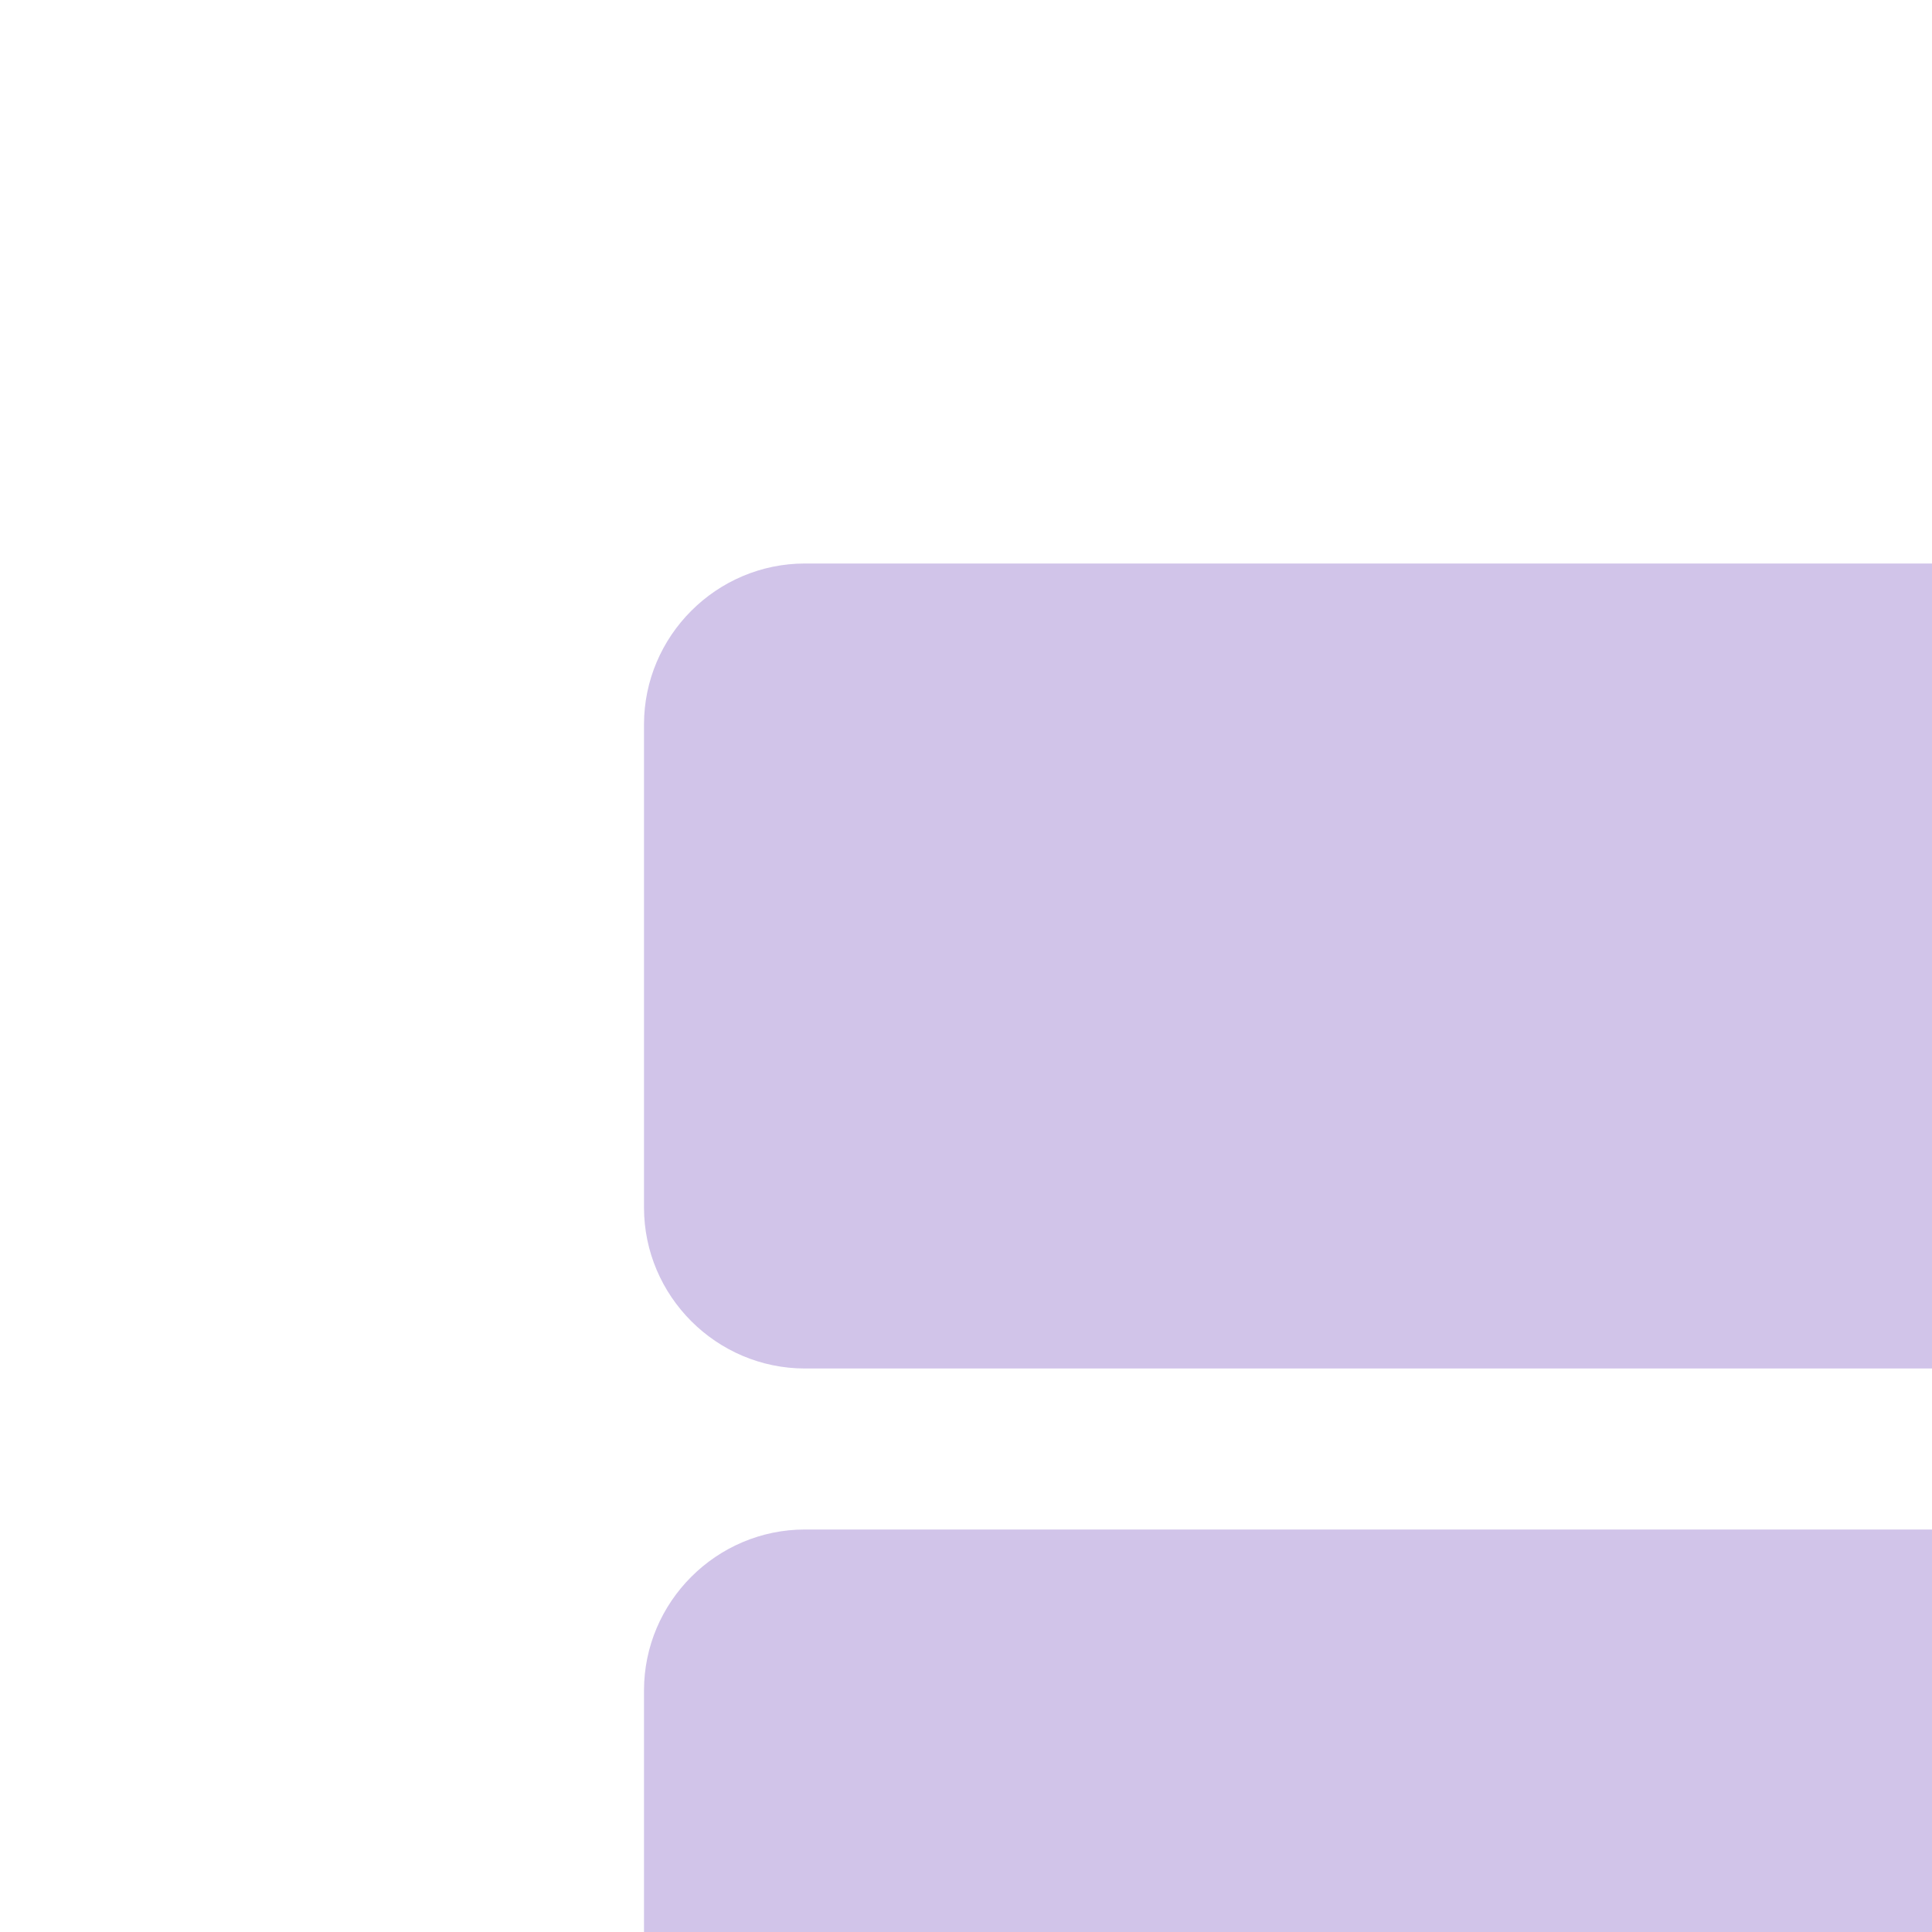
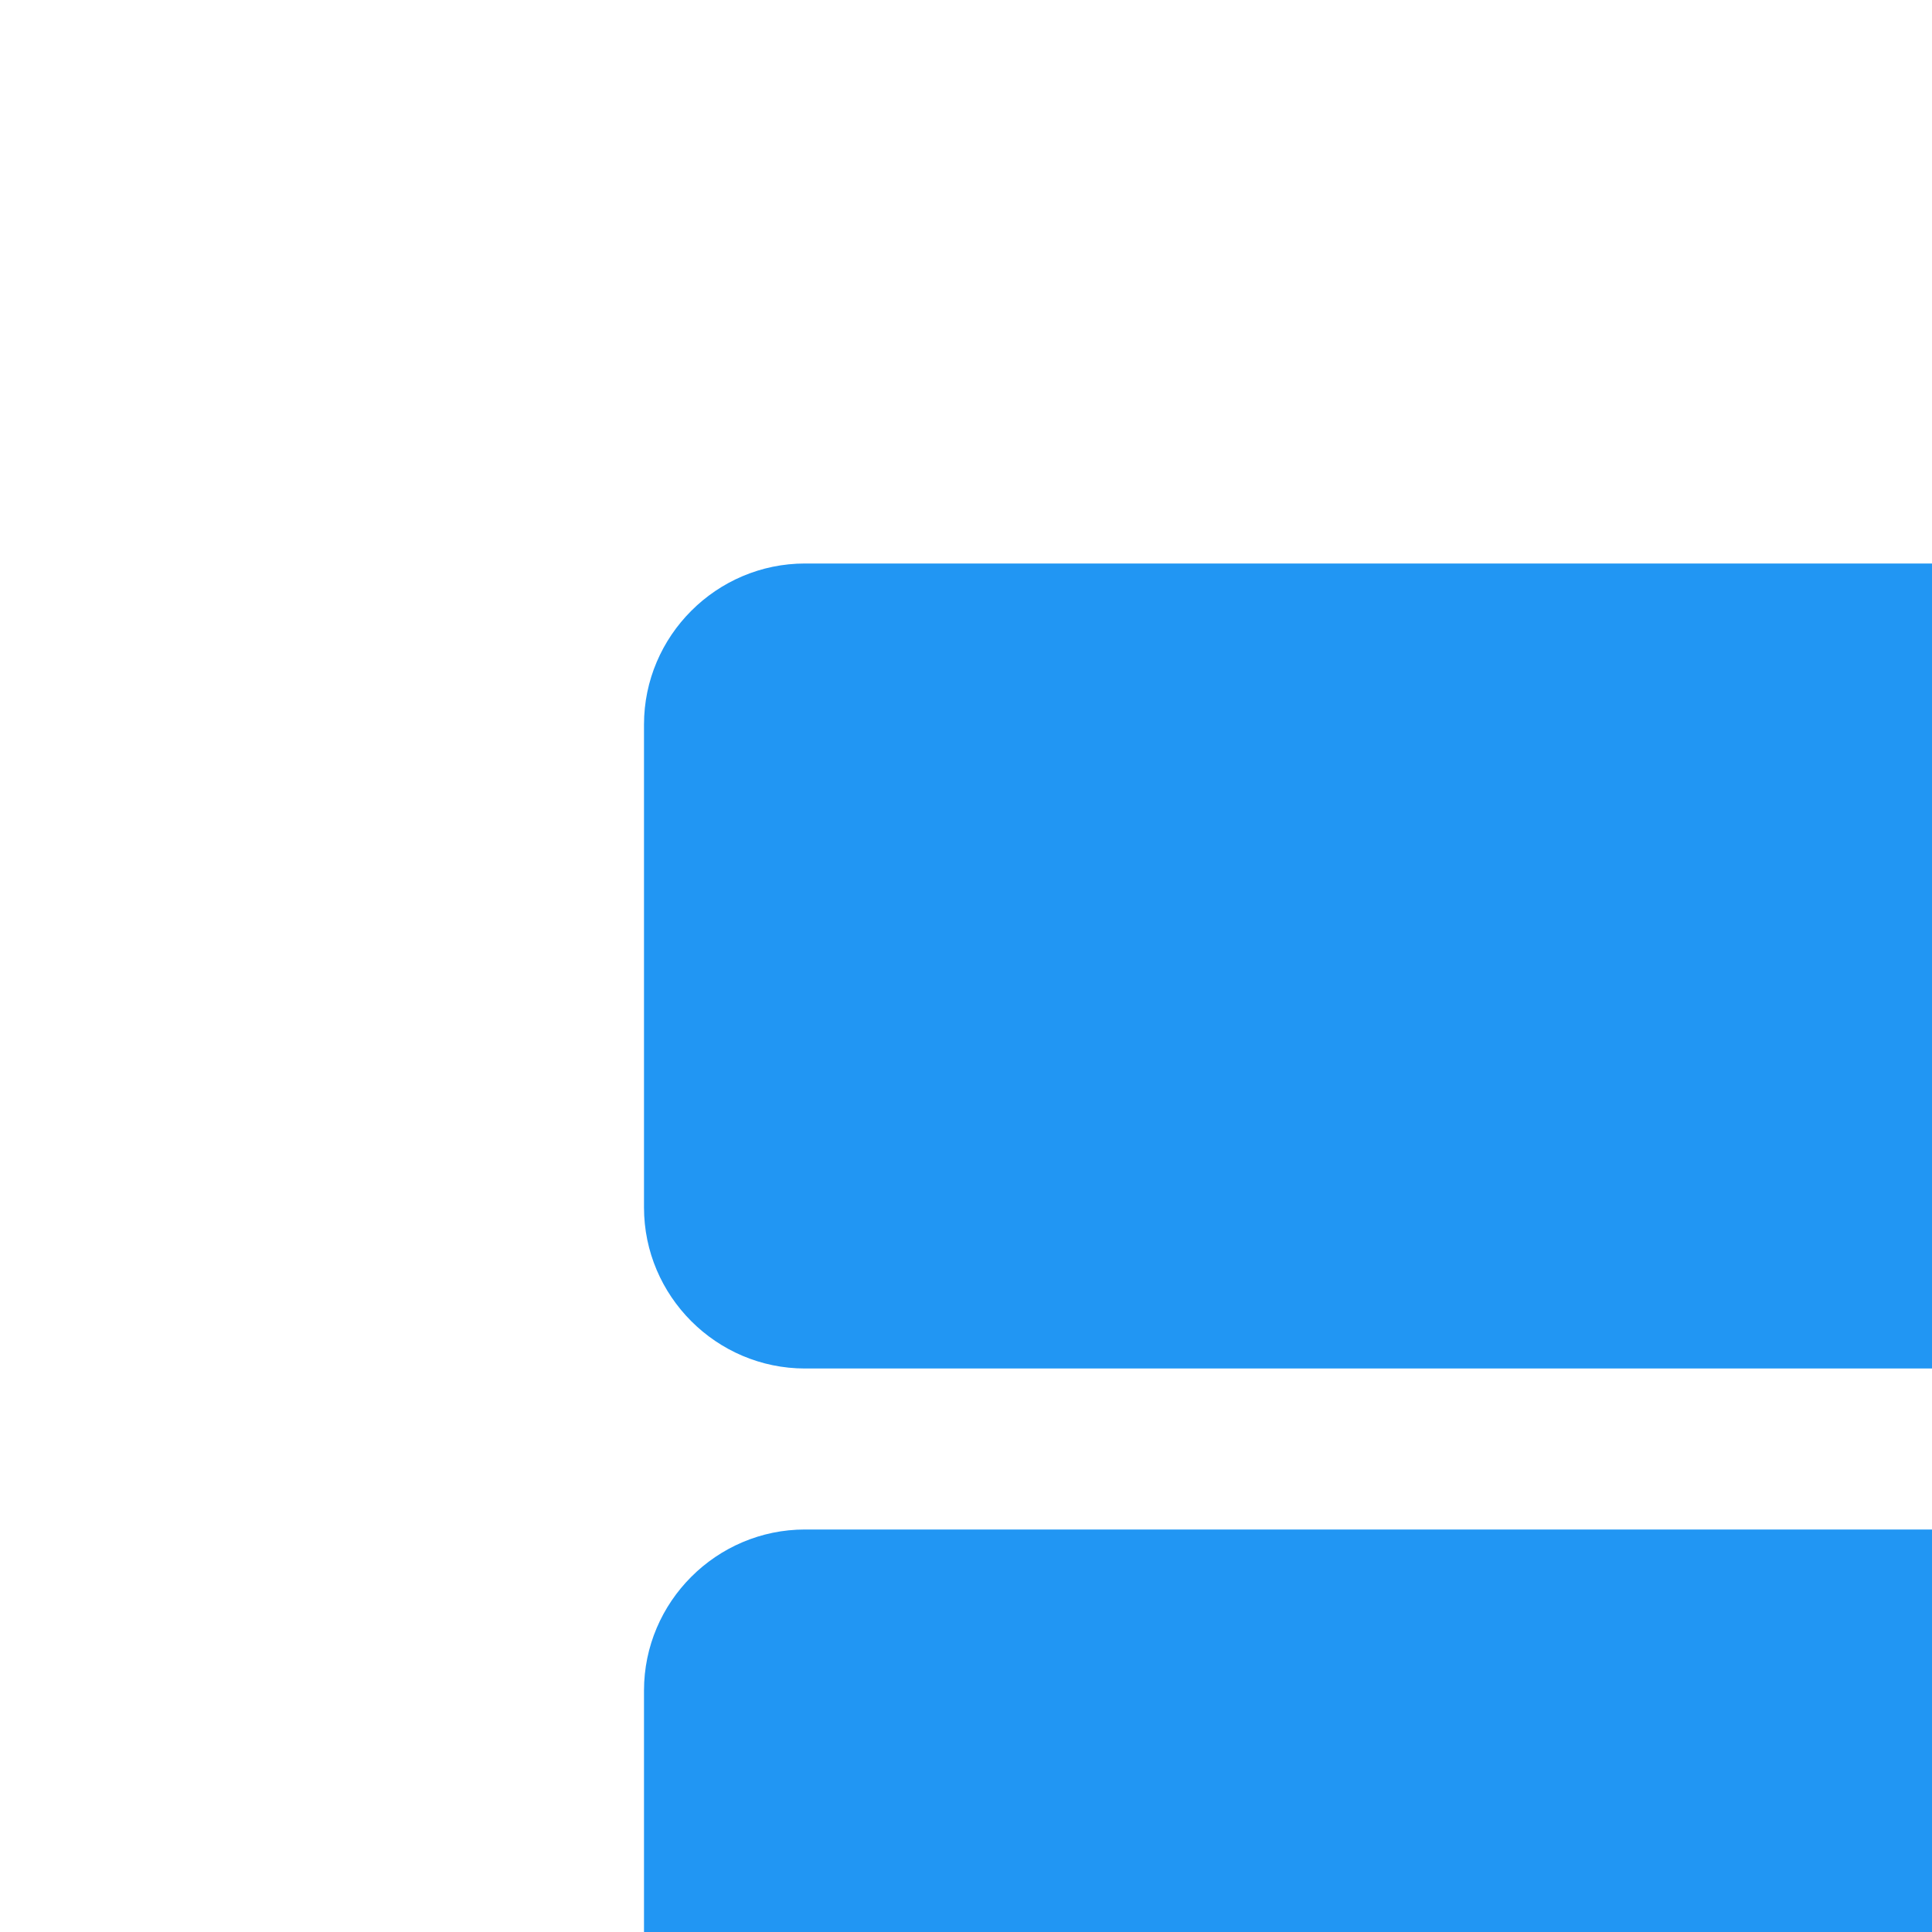
<svg xmlns="http://www.w3.org/2000/svg" version="1" width="45" height="45" viewBox="0 0 24.00 24.00">
-   <g fill="#D1C4E9">
+   <g fill="#2196F3">
    <path d="M38,7H10C8.9,7,8,7.9,8,9v6c0,1.1,0.9,2,2,2h28c1.1,0,2-0.9,2-2V9C40,7.9,39.1,7,38,7z" />
    <path d="M38,19H10c-1.1,0-2,0.9-2,2v6c0,1.1,0.9,2,2,2h28c1.1,0,2-0.9,2-2v-6C40,19.9,39.1,19,38,19z" />
    <path d="M38,31H10c-1.1,0-2,0.9-2,2v6c0,1.1,0.9,2,2,2h28c1.1,0,2-0.9,2-2v-6C40,31.9,39.1,31,38,31z" />
  </g>
-   <circle fill="#43A047" cx="38" cy="38" r="10" />
+   <circle fill="#2196F3" cx="38" cy="38" r="10" />
  <polygon fill="#DCEDC8" points="42.5,33.3 36.8,39 34.1,36.3 32,38.5 36.8,43.3 44.6,35.5" />
</svg>
